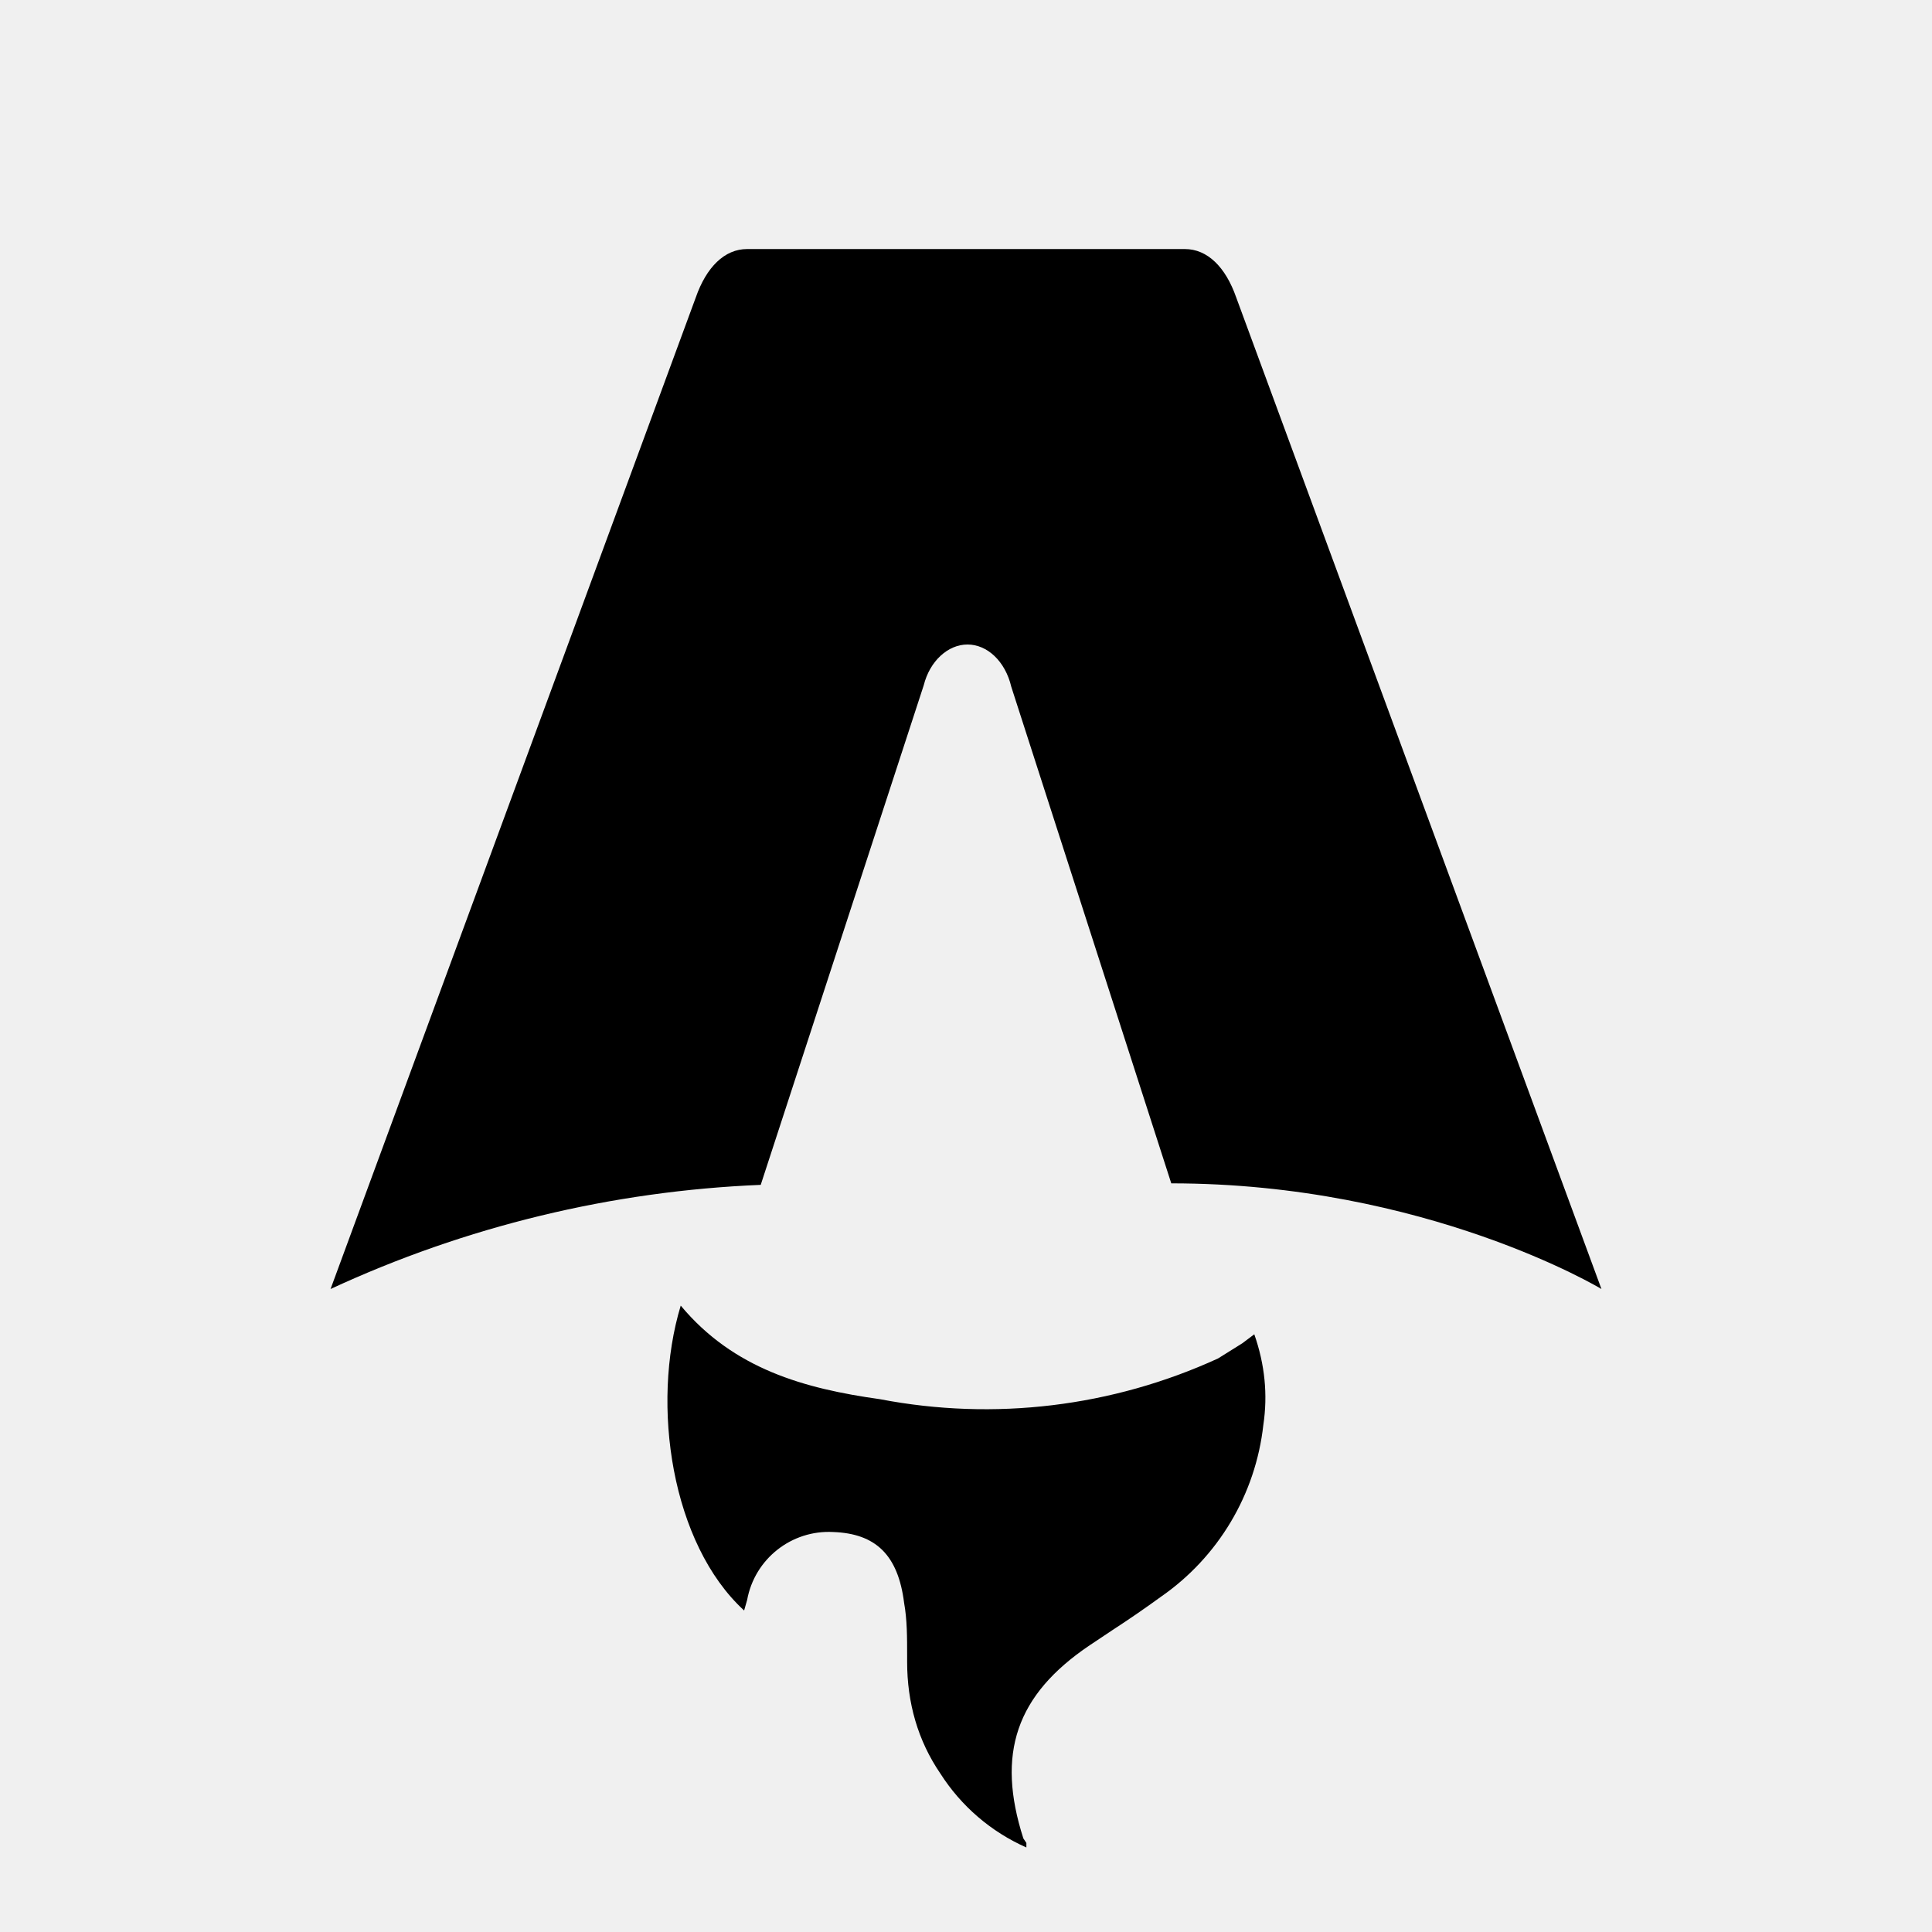
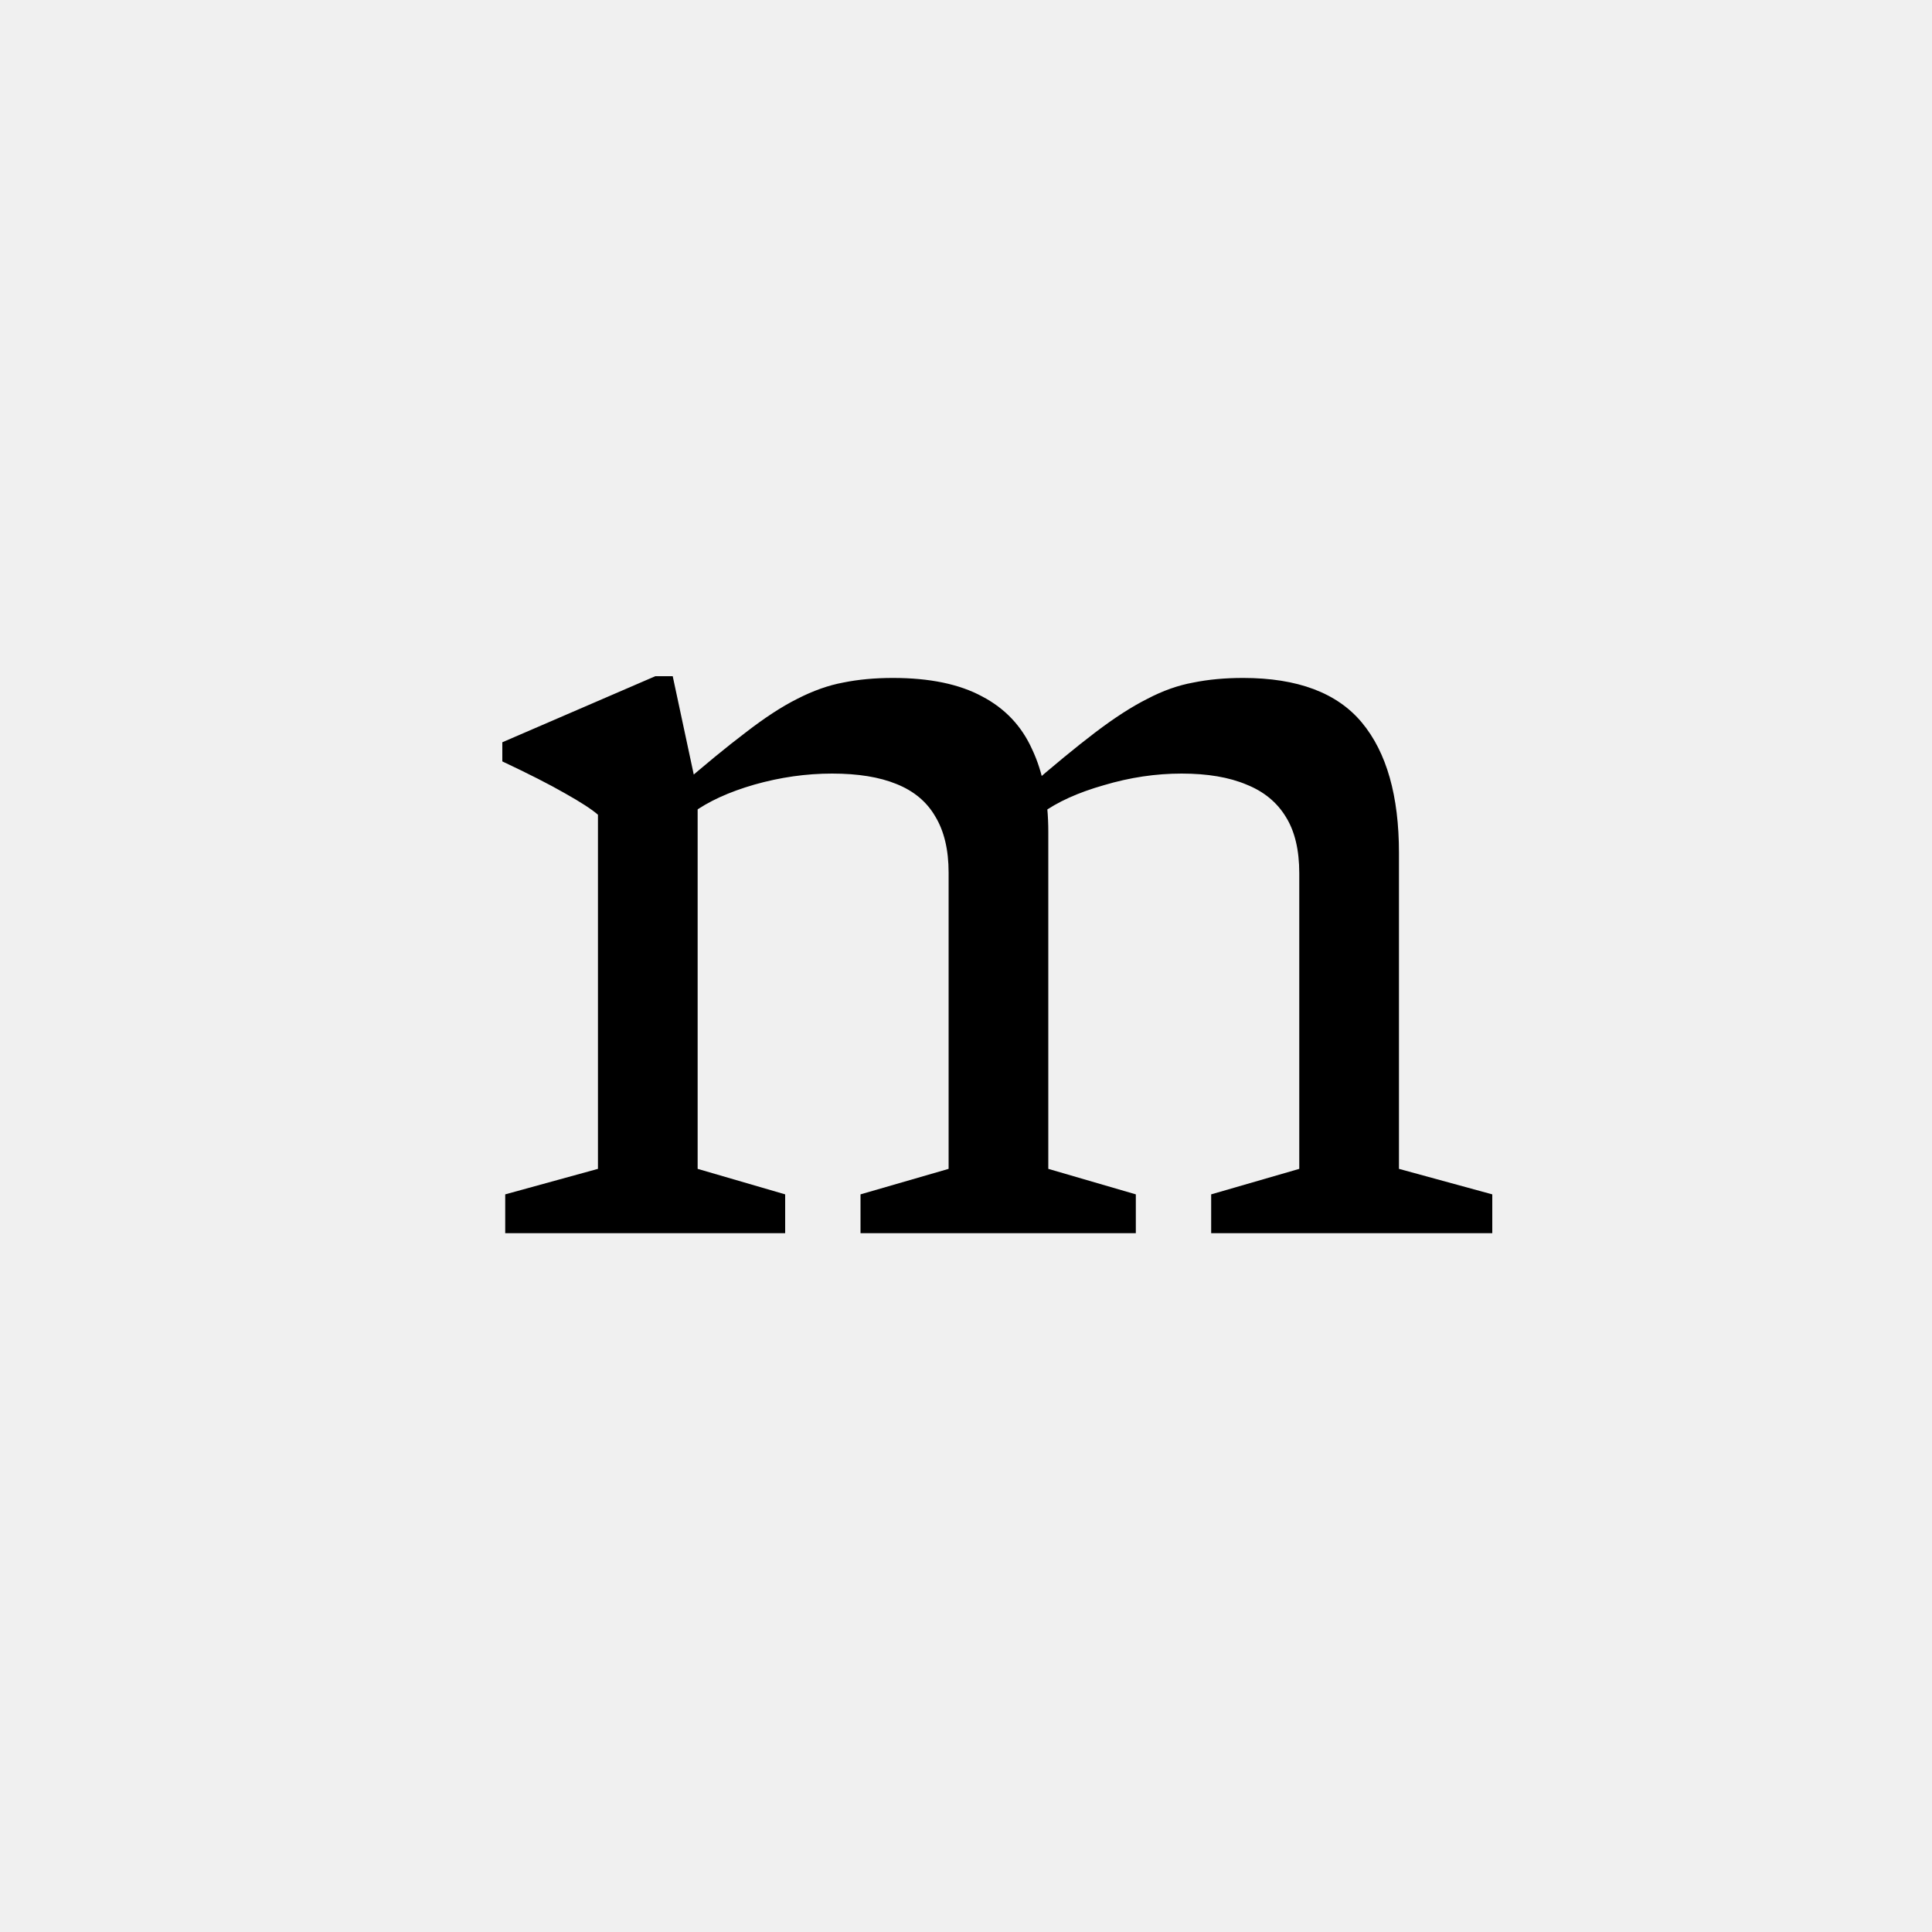
- <svg xmlns="http://www.w3.org/2000/svg" fill="none" viewBox="0 0 128 128">
-   <path d="M50.4 78.5a75.1 75.1 0 0 0-28.5 6.9l24.2-65.7c.7-2 1.9-3.2 3.4-3.2h29c1.5 0 2.7 1.2 3.4 3.2l24.2 65.7s-11.6-7-28.5-7L67 45.5c-.4-1.7-1.6-2.8-2.9-2.8-1.3 0-2.5 1.1-2.9 2.7L50.4 78.5Zm-1.1 28.2Zm-4.2-20.2c-2 6.6-.6 15.8 4.2 20.2a17.5 17.5 0 0 1 .2-.7 5.5 5.5 0 0 1 5.7-4.5c2.8.1 4.3 1.5 4.7 4.7.2 1.1.2 2.3.2 3.5v.4c0 2.7.7 5.2 2.2 7.4a13 13 0 0 0 5.7 4.9v-.3l-.2-.3c-1.8-5.6-.5-9.5 4.4-12.8l1.5-1a73 73 0 0 0 3.2-2.2 16 16 0 0 0 6.8-11.4c.3-2 .1-4-.6-6l-.8.6-1.6 1a37 37 0 0 1-22.4 2.7c-5-.7-9.7-2-13.2-6.2Z" />
+ <svg xmlns="http://www.w3.org/2000/svg" viewBox="0 0 20 20">
  <style>
-         path { fill: #000; }
-         @media (prefers-color-scheme: dark) {
-             path { fill: #FFF; }
-         }
-     </style>
+     path {
+       fill: #000;
+     }
+     @media (prefers-color-scheme: dark) {
+       path {
+         fill: #fff;
+       }
+     }
+   </style>
+   <path d="M7.222 8.206V12.1L8.128 12.364V12.766H5.23V12.364L6.19 12.1V8.434C6.126 8.378 6.012 8.304 5.848 8.212C5.688 8.12 5.472 8.01 5.2 7.882V7.684L6.784 7H6.964L7.222 8.206ZM10.852 8.614V12.1L11.758 12.364V12.766H8.908V12.364L9.82 12.1V9.034C9.82 8.798 9.774 8.604 9.682 8.452C9.594 8.3 9.46 8.188 9.28 8.116C9.104 8.044 8.882 8.008 8.614 8.008C8.346 8.008 8.078 8.046 7.81 8.122C7.546 8.198 7.332 8.296 7.168 8.416L7.012 8.164C7.288 7.924 7.524 7.73 7.72 7.582C7.916 7.43 8.094 7.314 8.254 7.234C8.418 7.15 8.576 7.094 8.728 7.066C8.884 7.034 9.056 7.018 9.244 7.018C9.624 7.018 9.932 7.082 10.168 7.21C10.404 7.334 10.576 7.516 10.684 7.756C10.796 7.992 10.852 8.278 10.852 8.614ZM14.482 8.83V12.1L15.448 12.364V12.766H12.538V12.364L13.45 12.1V9.04C13.45 8.8 13.404 8.606 13.312 8.458C13.22 8.306 13.084 8.194 12.904 8.122C12.724 8.046 12.5 8.008 12.232 8.008C11.964 8.008 11.696 8.048 11.428 8.128C11.16 8.204 10.944 8.302 10.78 8.422L10.624 8.17C10.9 7.93 11.138 7.734 11.338 7.582C11.538 7.43 11.718 7.314 11.878 7.234C12.038 7.15 12.196 7.094 12.352 7.066C12.508 7.034 12.68 7.018 12.868 7.018C13.432 7.018 13.842 7.172 14.098 7.48C14.354 7.788 14.482 8.238 14.482 8.83Z" />
</svg>
